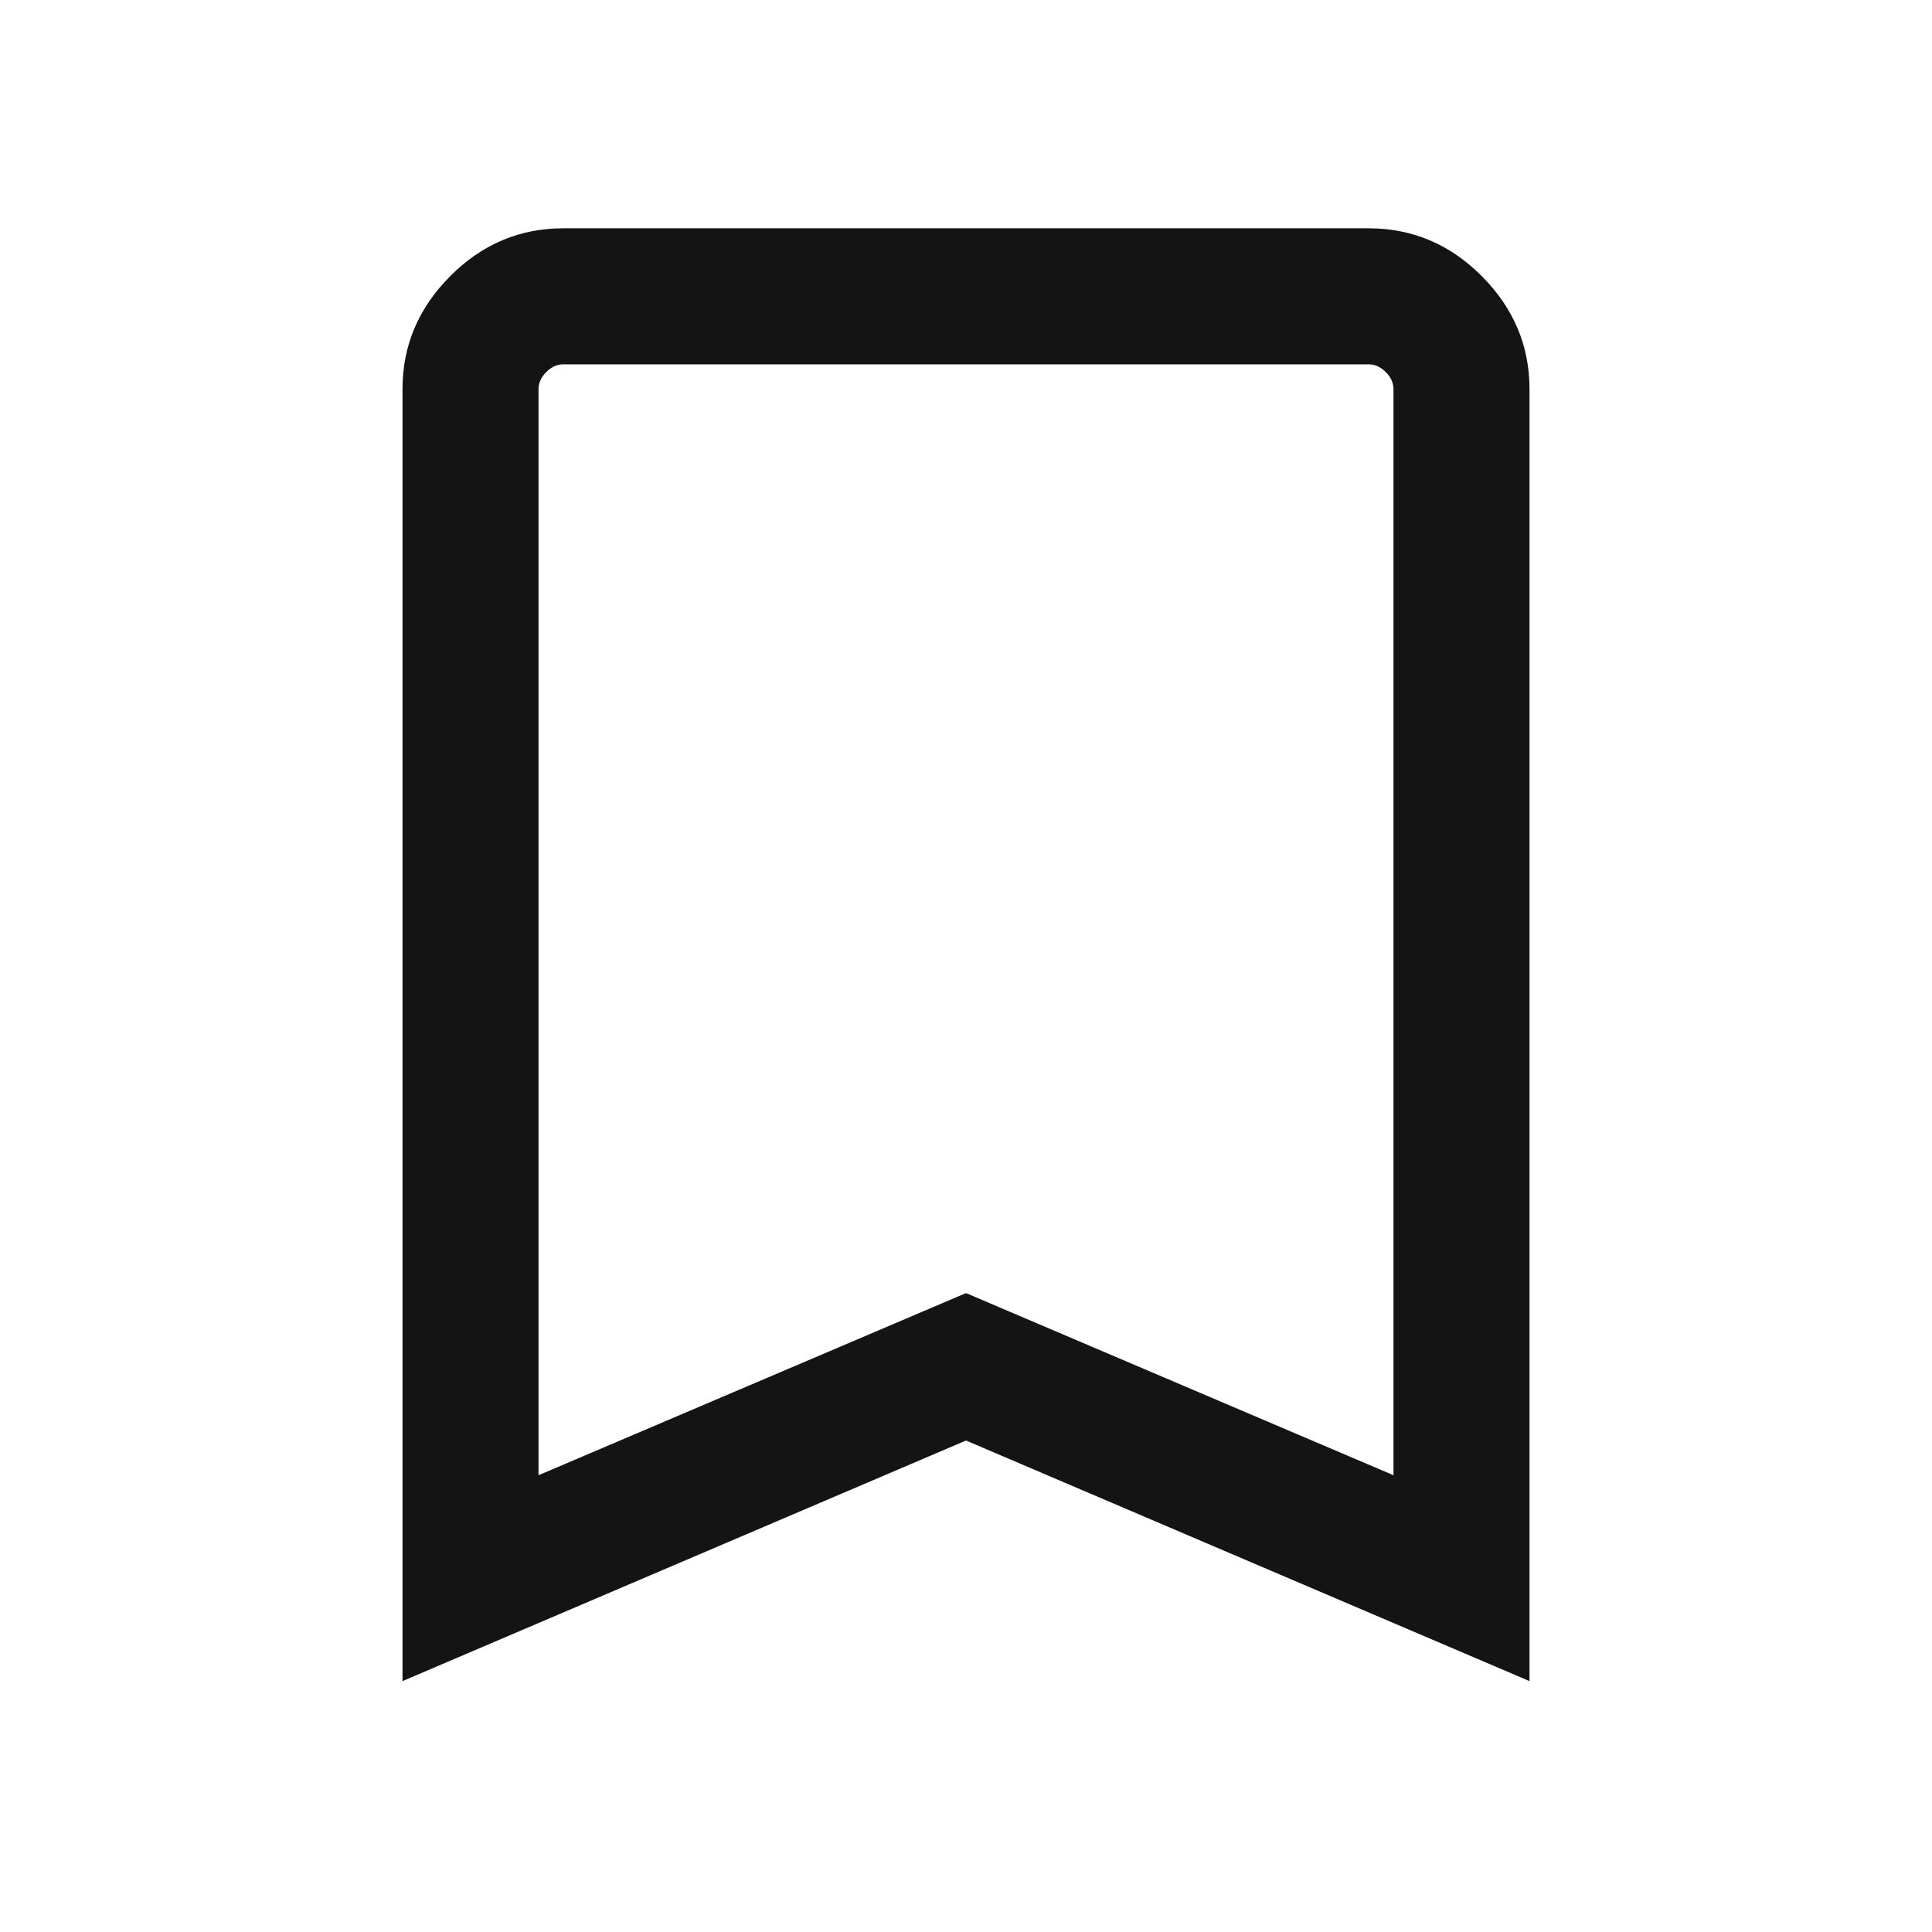
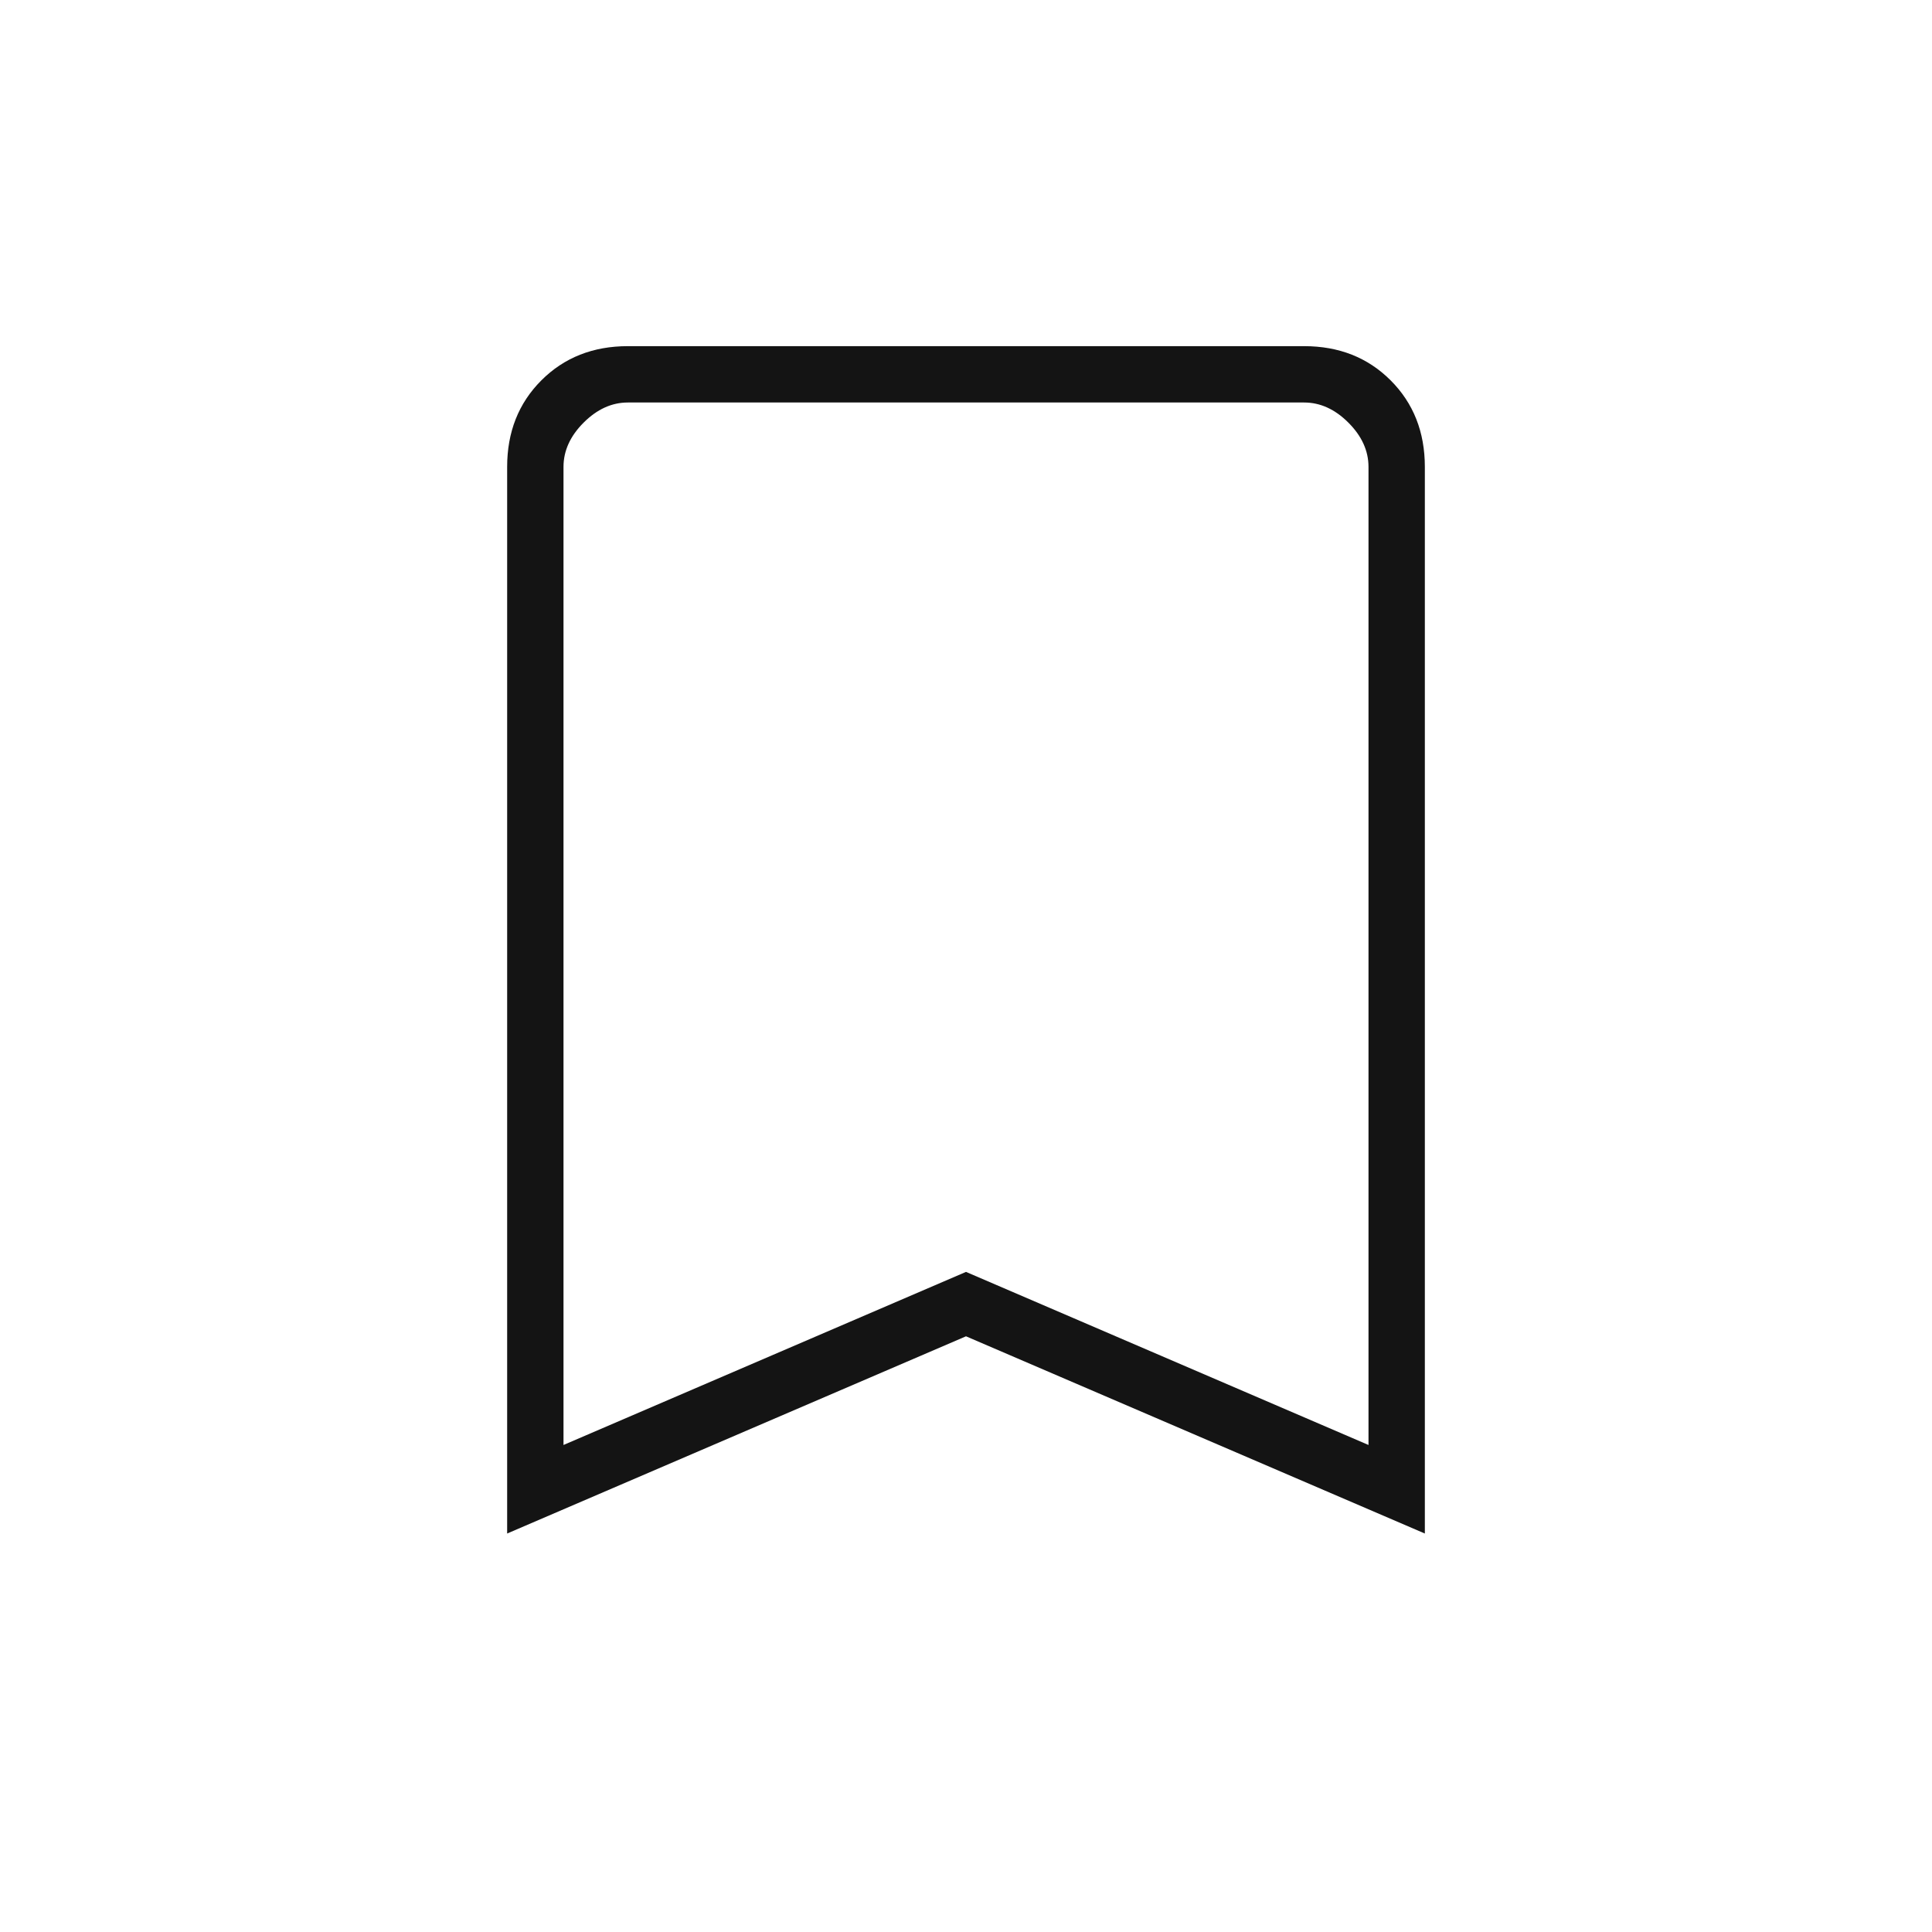
- <svg xmlns="http://www.w3.org/2000/svg" height="40px" viewBox="0 -960 960 960" width="40px" fill="#141414">
-   <path d="M200-124.67v-642q0-32.31 23.69-56.1 23.7-23.79 56.21-23.79h400.2q32.51 0 56.21 23.79Q760-798.98 760-766.67v642L480-244.21 200-124.67Zm67.59-102.3L480-317.47l212.41 90.5v-539.7q0-4.61-3.85-8.46-3.84-3.84-8.46-3.84H279.9q-4.62 0-8.46 3.84-3.85 3.85-3.85 8.46v539.7Zm0-552h424.82-424.82Z" />
+ <svg xmlns="http://www.w3.org/2000/svg" height="24px" viewBox="0 -960 960 960" width="24px" fill="#141414">
+   <path d="M252-198v-530q0-26 17-43t43-17h336q26 0 43 17t17 43v530l-228-98-228 98Zm28-44 200-86 200 86v-486q0-12-10-22t-22-10H312q-12 0-22 10t-10 22v486Zm0-518h400-400Z" />
</svg>
